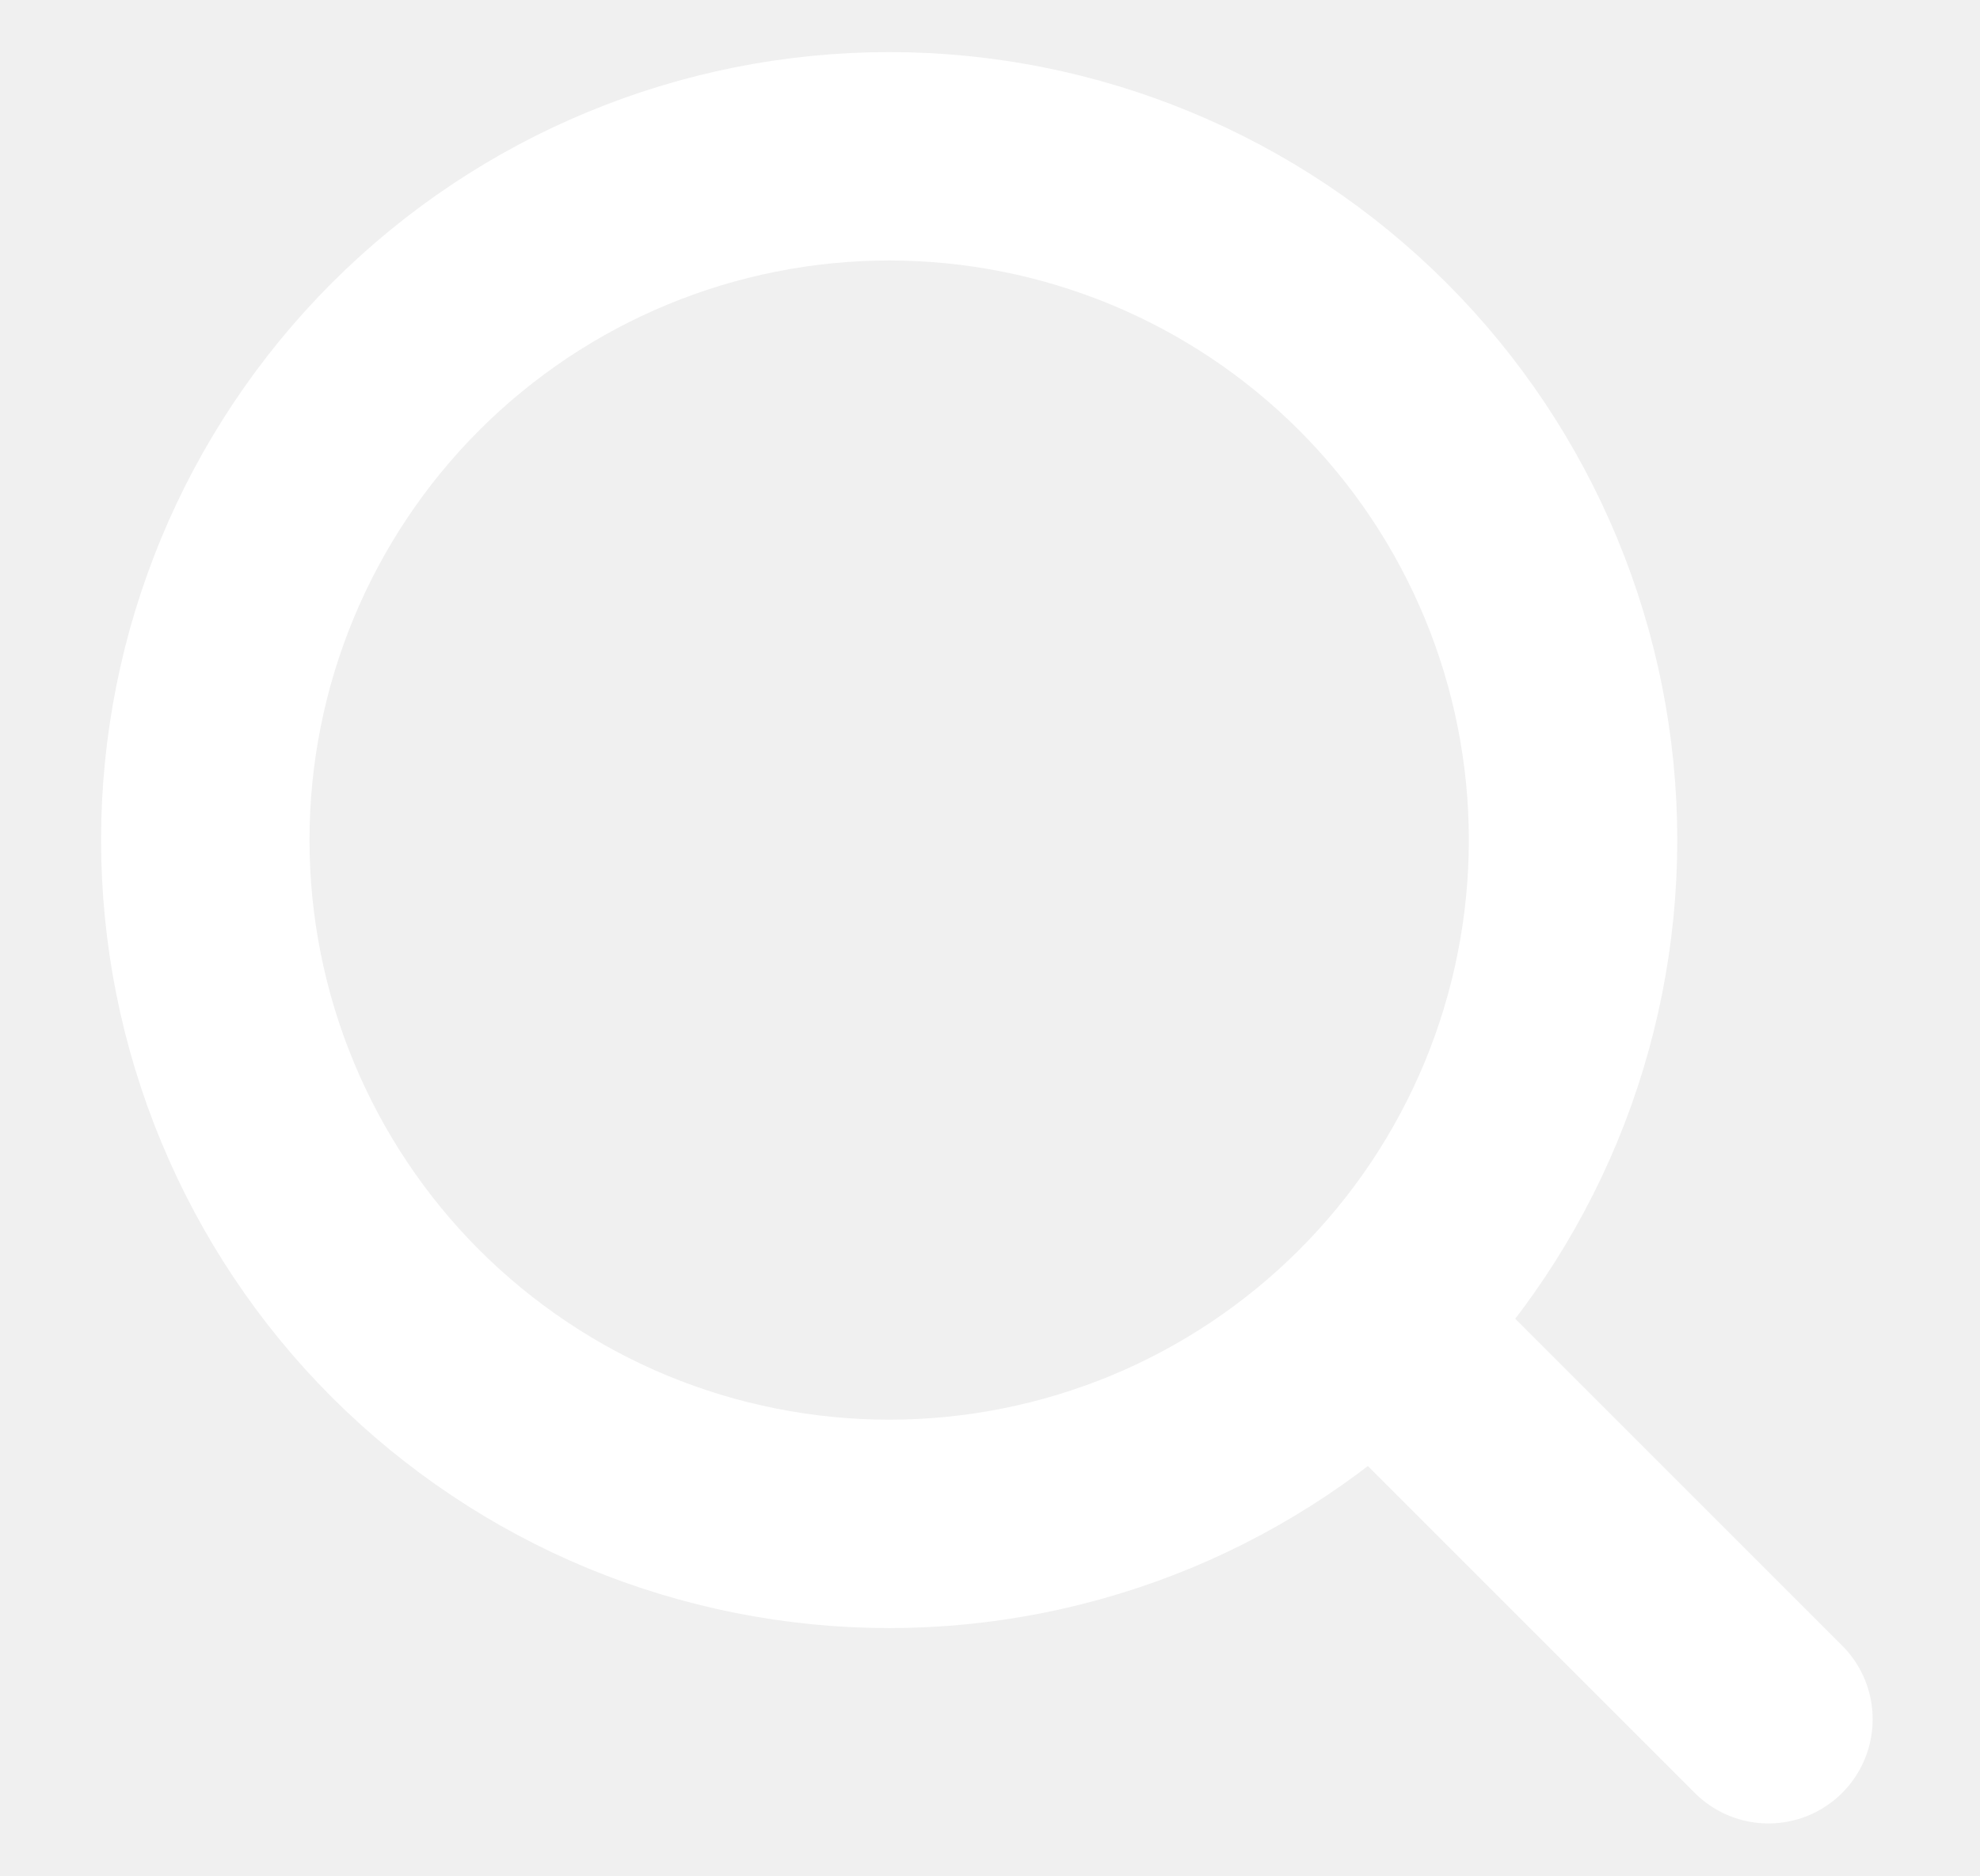
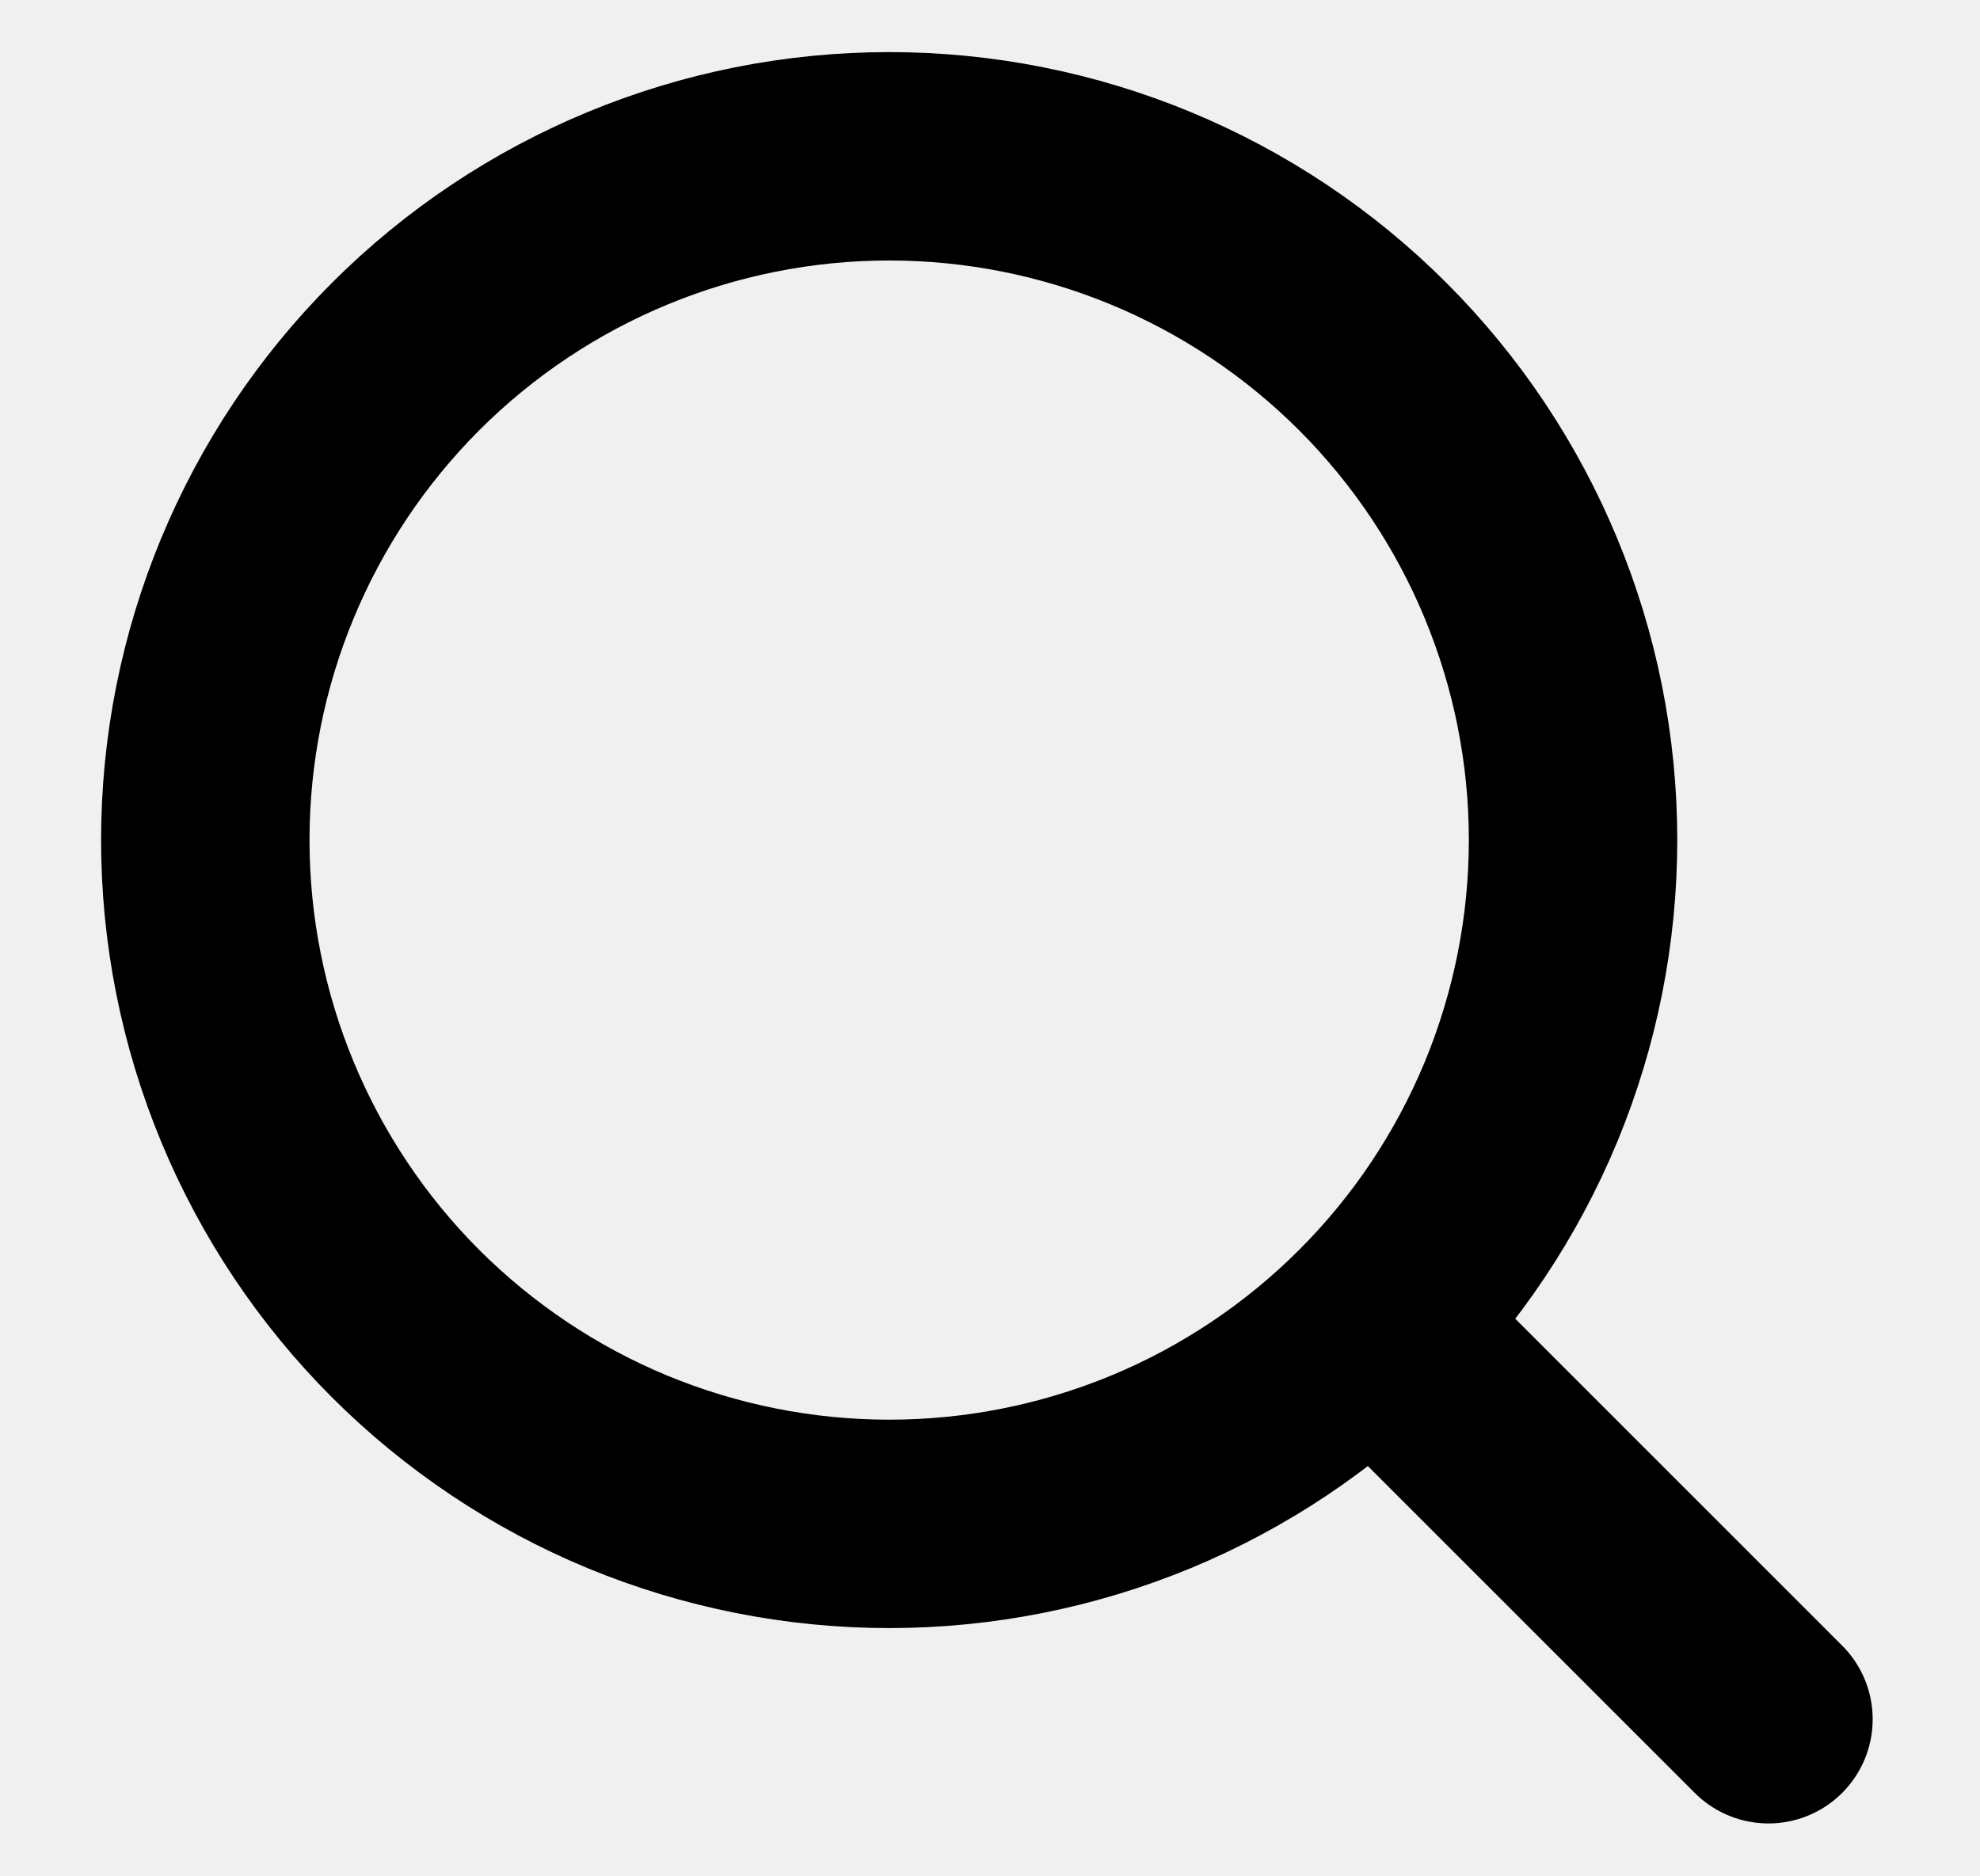
<svg xmlns="http://www.w3.org/2000/svg" width="19" height="18" viewBox="0 0 19 18" fill="none">
  <g clip-path="url(#clip0_2290_2179)">
-     <path d="M16.97 16.5L13.22 12.75M15.095 8.062C15.095 8.924 14.925 9.778 14.596 10.574C14.266 11.37 13.783 12.094 13.173 12.703C12.564 13.312 11.84 13.796 11.044 14.126C10.248 14.455 9.395 14.625 8.533 14.625C7.671 14.625 6.818 14.455 6.021 14.126C5.225 13.796 4.502 13.312 3.892 12.703C3.283 12.094 2.8 11.37 2.47 10.574C2.14 9.778 1.97 8.924 1.97 8.062C1.97 6.322 2.662 4.653 3.892 3.422C5.123 2.191 6.792 1.5 8.533 1.5C10.273 1.5 11.942 2.191 13.173 3.422C14.404 4.653 15.095 6.322 15.095 8.062Z" stroke="white" stroke-width="2" stroke-linecap="round" stroke-linejoin="round" />
+     <path d="M16.97 16.5L13.22 12.75M15.095 8.062C15.095 8.924 14.925 9.778 14.596 10.574C14.266 11.37 13.783 12.094 13.173 12.703C12.564 13.312 11.84 13.796 11.044 14.126C10.248 14.455 9.395 14.625 8.533 14.625C7.671 14.625 6.818 14.455 6.021 14.126C5.225 13.796 4.502 13.312 3.892 12.703C3.283 12.094 2.8 11.37 2.47 10.574C2.14 9.778 1.97 8.924 1.97 8.062C1.97 6.322 2.662 4.653 3.892 3.422C5.123 2.191 6.792 1.5 8.533 1.5C10.273 1.5 11.942 2.191 13.173 3.422C14.404 4.653 15.095 6.322 15.095 8.062Z" stroke="black" stroke-width="2" stroke-linecap="round" stroke-linejoin="round" />
  </g>
  <defs>
    <clipPath id="clip0_2290_2179">
-       <rect width="18" height="18" fill="white" transform="translate(0.470215)" />
+       <rect width="18" height="18" fill="black" transform="translate(0.470215)" />
    </clipPath>
  </defs>
</svg>
